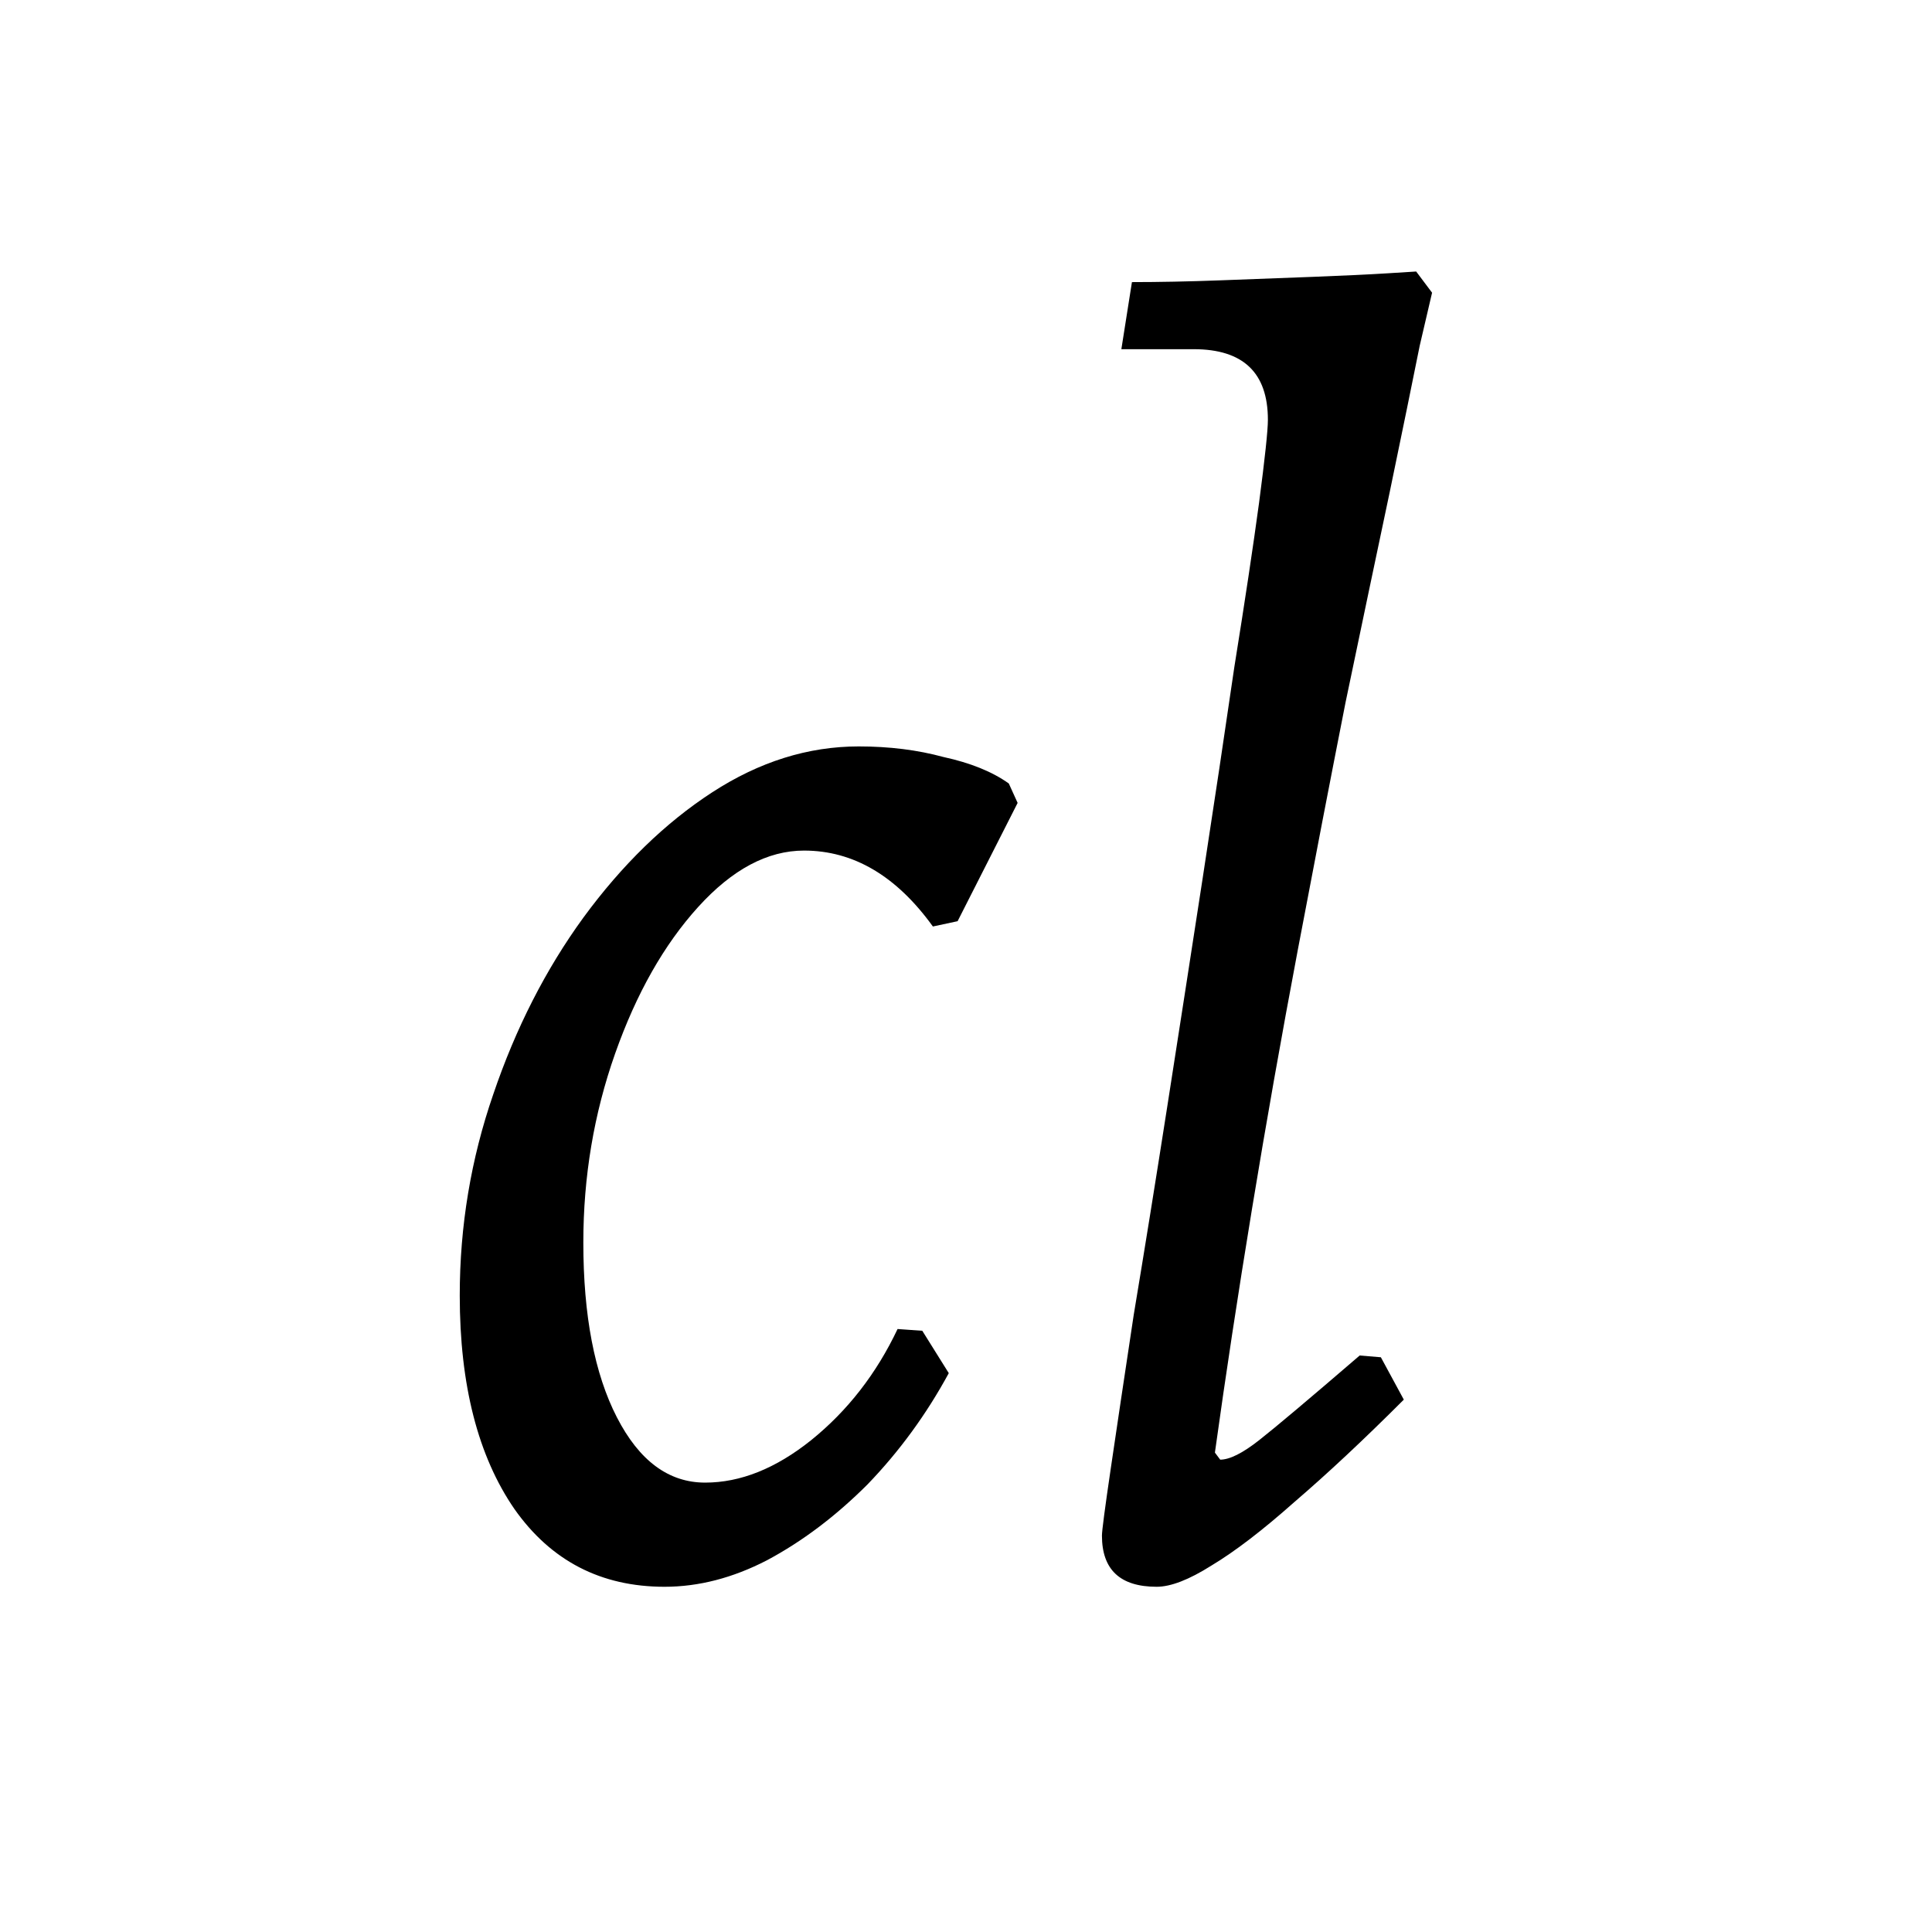
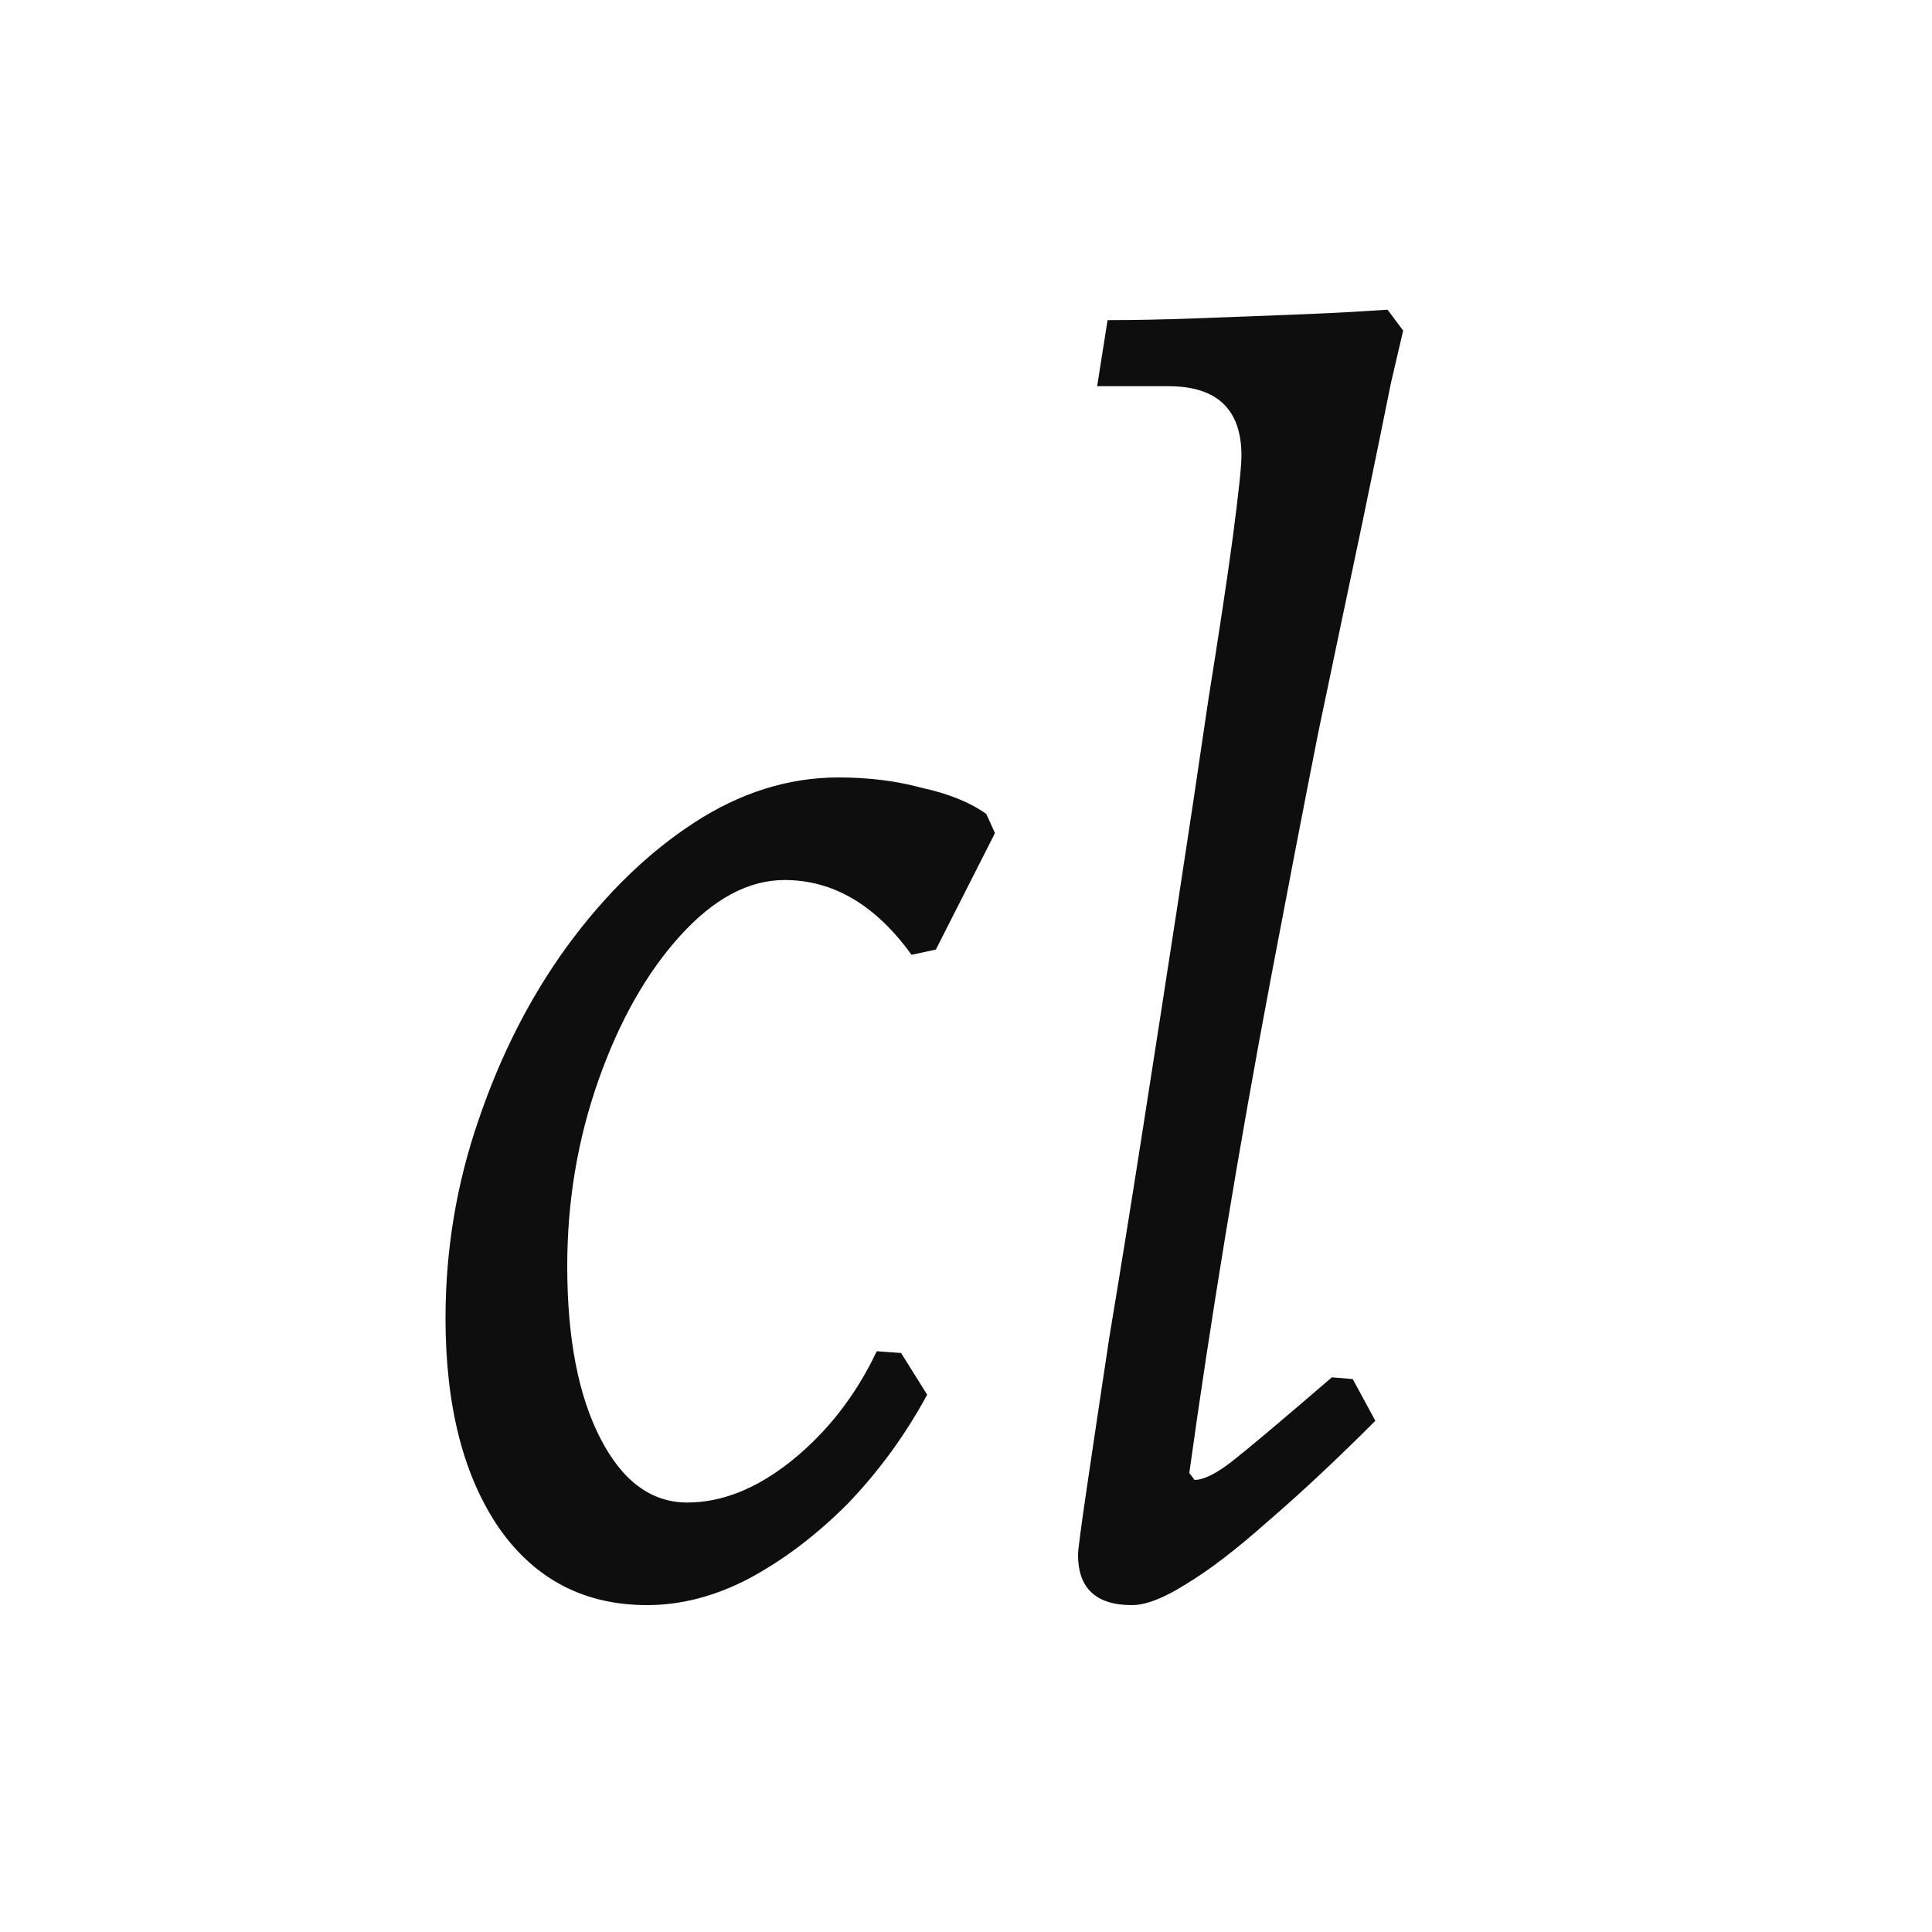
- <svg xmlns="http://www.w3.org/2000/svg" width="116" height="116" viewBox="0 0 116 116" fill="none">
-   <rect width="116" height="116" fill="white" />
-   <path d="M48.274 51.07C46.083 51.07 43.963 52.201 41.914 54.462C39.865 56.723 38.204 59.656 36.932 63.26C35.66 66.864 35.024 70.645 35.024 74.602C35.024 78.983 35.695 82.481 37.038 85.096C38.381 87.711 40.147 89.018 42.338 89.018C44.458 89.018 46.578 88.17 48.698 86.474C50.889 84.707 52.62 82.481 53.892 79.796L55.376 79.902L56.966 82.446C55.623 84.919 53.998 87.145 52.09 89.124C50.182 91.032 48.168 92.551 46.048 93.682C43.999 94.742 41.949 95.272 39.9 95.272C36.084 95.272 33.081 93.717 30.89 90.608C28.699 87.428 27.604 83.153 27.604 77.782C27.604 73.613 28.275 69.585 29.618 65.698C30.961 61.741 32.763 58.207 35.024 55.098C37.356 51.918 39.935 49.409 42.762 47.572C45.589 45.735 48.521 44.816 51.56 44.816C53.397 44.816 55.093 45.028 56.648 45.452C58.273 45.805 59.581 46.335 60.57 47.042L61.1 48.208L57.496 55.31L56.012 55.628C53.821 52.589 51.242 51.07 48.274 51.07ZM73.263 87.64C73.829 87.64 74.606 87.251 75.596 86.474C76.585 85.697 78.599 84.001 81.638 81.386L82.909 81.492L84.287 84.036C81.885 86.439 79.694 88.488 77.716 90.184C75.808 91.88 74.147 93.152 72.734 94C71.391 94.848 70.296 95.272 69.448 95.272C67.257 95.272 66.162 94.247 66.162 92.198C66.162 91.915 66.338 90.573 66.692 88.17C67.045 85.767 67.504 82.693 68.07 78.948C68.706 75.132 69.377 70.963 70.084 66.44C70.79 61.917 71.497 57.359 72.204 52.766C72.91 48.173 73.546 43.933 74.112 40.046C74.748 36.089 75.242 32.803 75.596 30.188C75.949 27.503 76.126 25.842 76.126 25.206C76.126 22.379 74.641 20.966 71.674 20.966H67.328L67.963 16.938C69.589 16.938 71.356 16.903 73.263 16.832C75.242 16.761 77.115 16.691 78.882 16.62C80.719 16.549 82.203 16.479 83.334 16.408C84.464 16.337 85.029 16.302 85.029 16.302L85.984 17.574C85.984 17.574 85.736 18.634 85.242 20.754C84.817 22.874 84.217 25.807 83.439 29.552C82.662 33.227 81.779 37.431 80.79 42.166C79.871 46.83 78.917 51.777 77.927 57.006C76.938 62.235 76.019 67.429 75.171 72.588C74.323 77.747 73.582 82.623 72.945 87.216L73.263 87.64Z" fill="black" />
+ <svg xmlns="http://www.w3.org/2000/svg" width="50" height="50" viewBox="0 0 50 50" fill="none">
+   <rect width="50" height="50" fill="white" />
+   <path d="M20.305 22.775C19.375 22.775 18.475 23.255 17.605 24.215C16.735 25.175 16.03 26.42 15.49 27.95C14.95 29.48 14.68 31.085 14.68 32.765C14.68 34.625 14.965 36.11 15.535 37.22C16.105 38.33 16.855 38.885 17.785 38.885C18.685 38.885 19.585 38.525 20.485 37.805C21.415 37.055 22.15 36.11 22.69 34.97L23.32 35.015L23.995 36.095C23.425 37.145 22.735 38.09 21.925 38.93C21.115 39.74 20.26 40.385 19.36 40.865C18.49 41.315 17.62 41.54 16.75 41.54C15.13 41.54 13.855 40.88 12.925 39.56C11.995 38.21 11.53 36.395 11.53 34.115C11.53 32.345 11.815 30.635 12.385 28.985C12.955 27.305 13.72 25.805 14.68 24.485C15.67 23.135 16.765 22.07 17.965 21.29C19.165 20.51 20.41 20.12 21.7 20.12C22.48 20.12 23.2 20.21 23.86 20.39C24.55 20.54 25.105 20.765 25.525 21.065L25.75 21.56L24.22 24.575L23.59 24.71C22.66 23.42 21.565 22.775 20.305 22.775ZM30.914 38.3C31.154 38.3 31.484 38.135 31.904 37.805C32.324 37.475 33.179 36.755 34.469 35.645L35.009 35.69L35.594 36.77C34.574 37.79 33.644 38.66 32.804 39.38C31.994 40.1 31.289 40.64 30.689 41C30.119 41.36 29.654 41.54 29.294 41.54C28.364 41.54 27.899 41.105 27.899 40.235C27.899 40.115 27.974 39.545 28.124 38.525C28.274 37.505 28.469 36.2 28.709 34.61C28.979 32.99 29.264 31.22 29.564 29.3C29.864 27.38 30.164 25.445 30.464 23.495C30.764 21.545 31.034 19.745 31.274 18.095C31.544 16.415 31.754 15.02 31.904 13.91C32.054 12.77 32.129 12.065 32.129 11.795C32.129 10.595 31.499 9.995 30.239 9.995H28.394L28.664 8.285C29.354 8.285 30.104 8.27 30.914 8.24C31.754 8.21 32.549 8.18 33.299 8.15C34.079 8.12 34.709 8.09 35.189 8.06C35.669 8.03 35.909 8.015 35.909 8.015L36.314 8.555C36.314 8.555 36.209 9.005 35.999 9.905C35.819 10.805 35.564 12.05 35.234 13.64C34.904 15.2 34.529 16.985 34.109 18.995C33.719 20.975 33.314 23.075 32.894 25.295C32.474 27.515 32.084 29.72 31.724 31.91C31.364 34.1 31.049 36.17 30.779 38.12L30.914 38.3Z" fill="#0E0E0E" />
</svg>
